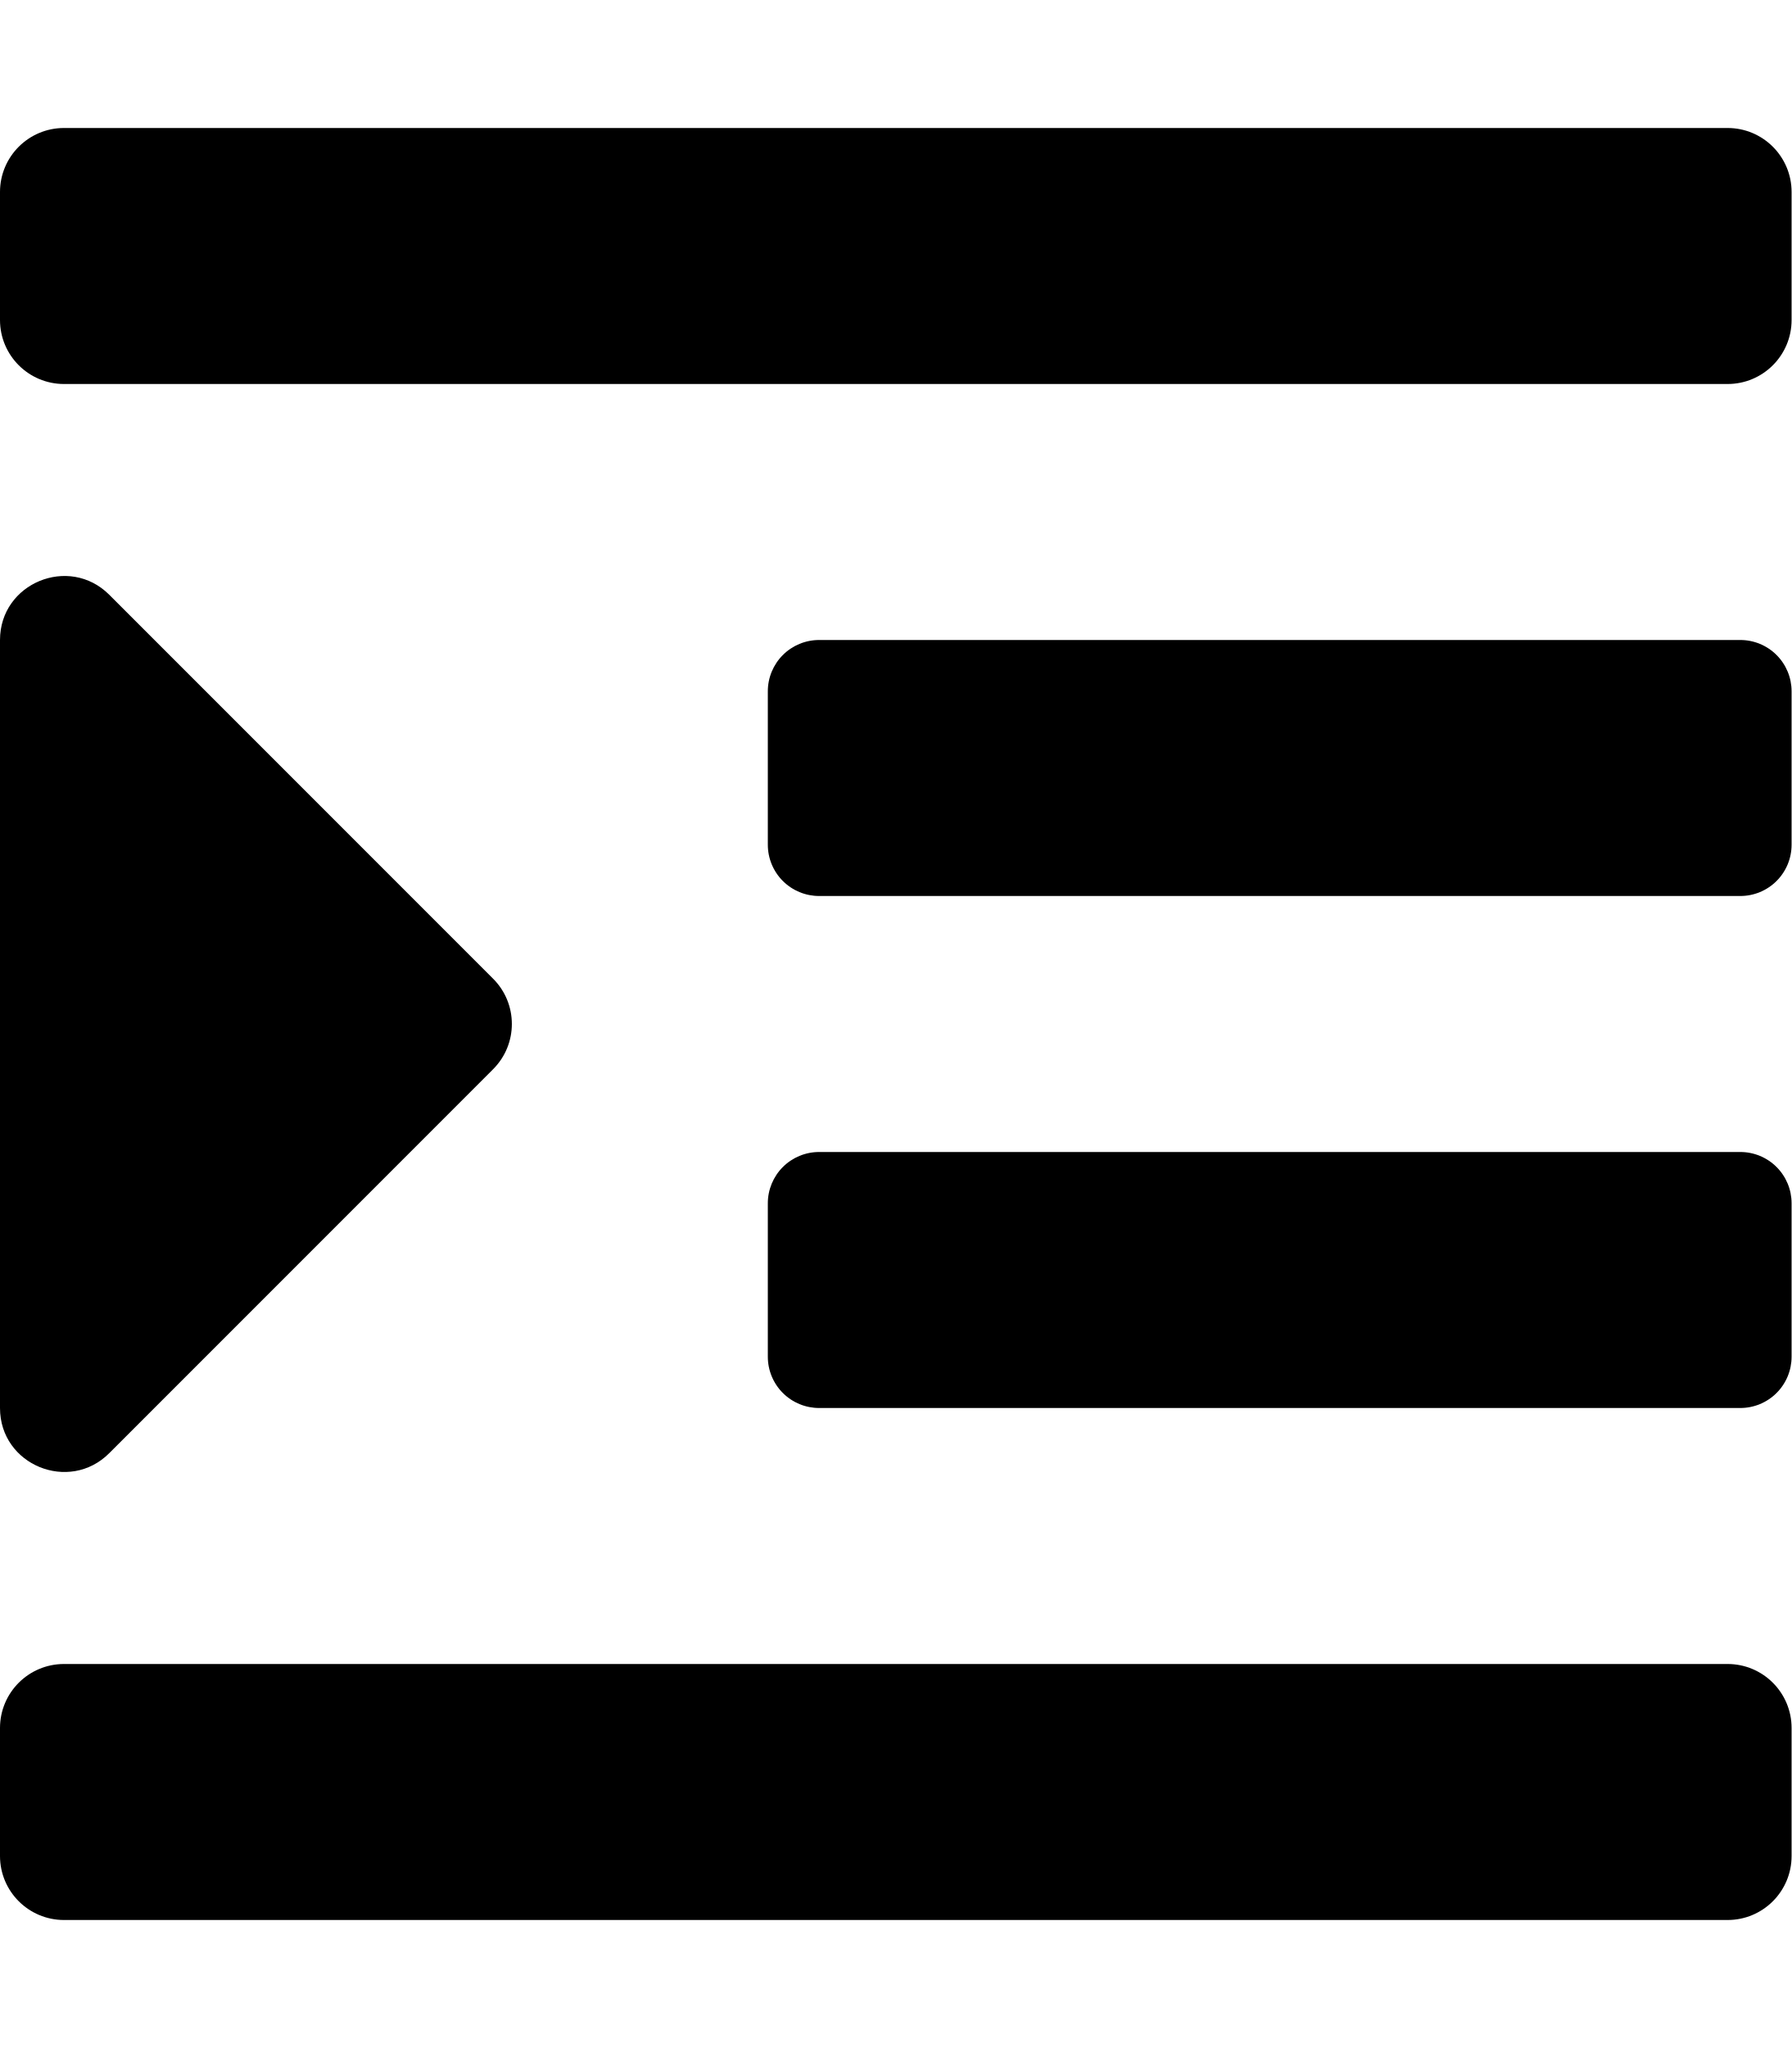
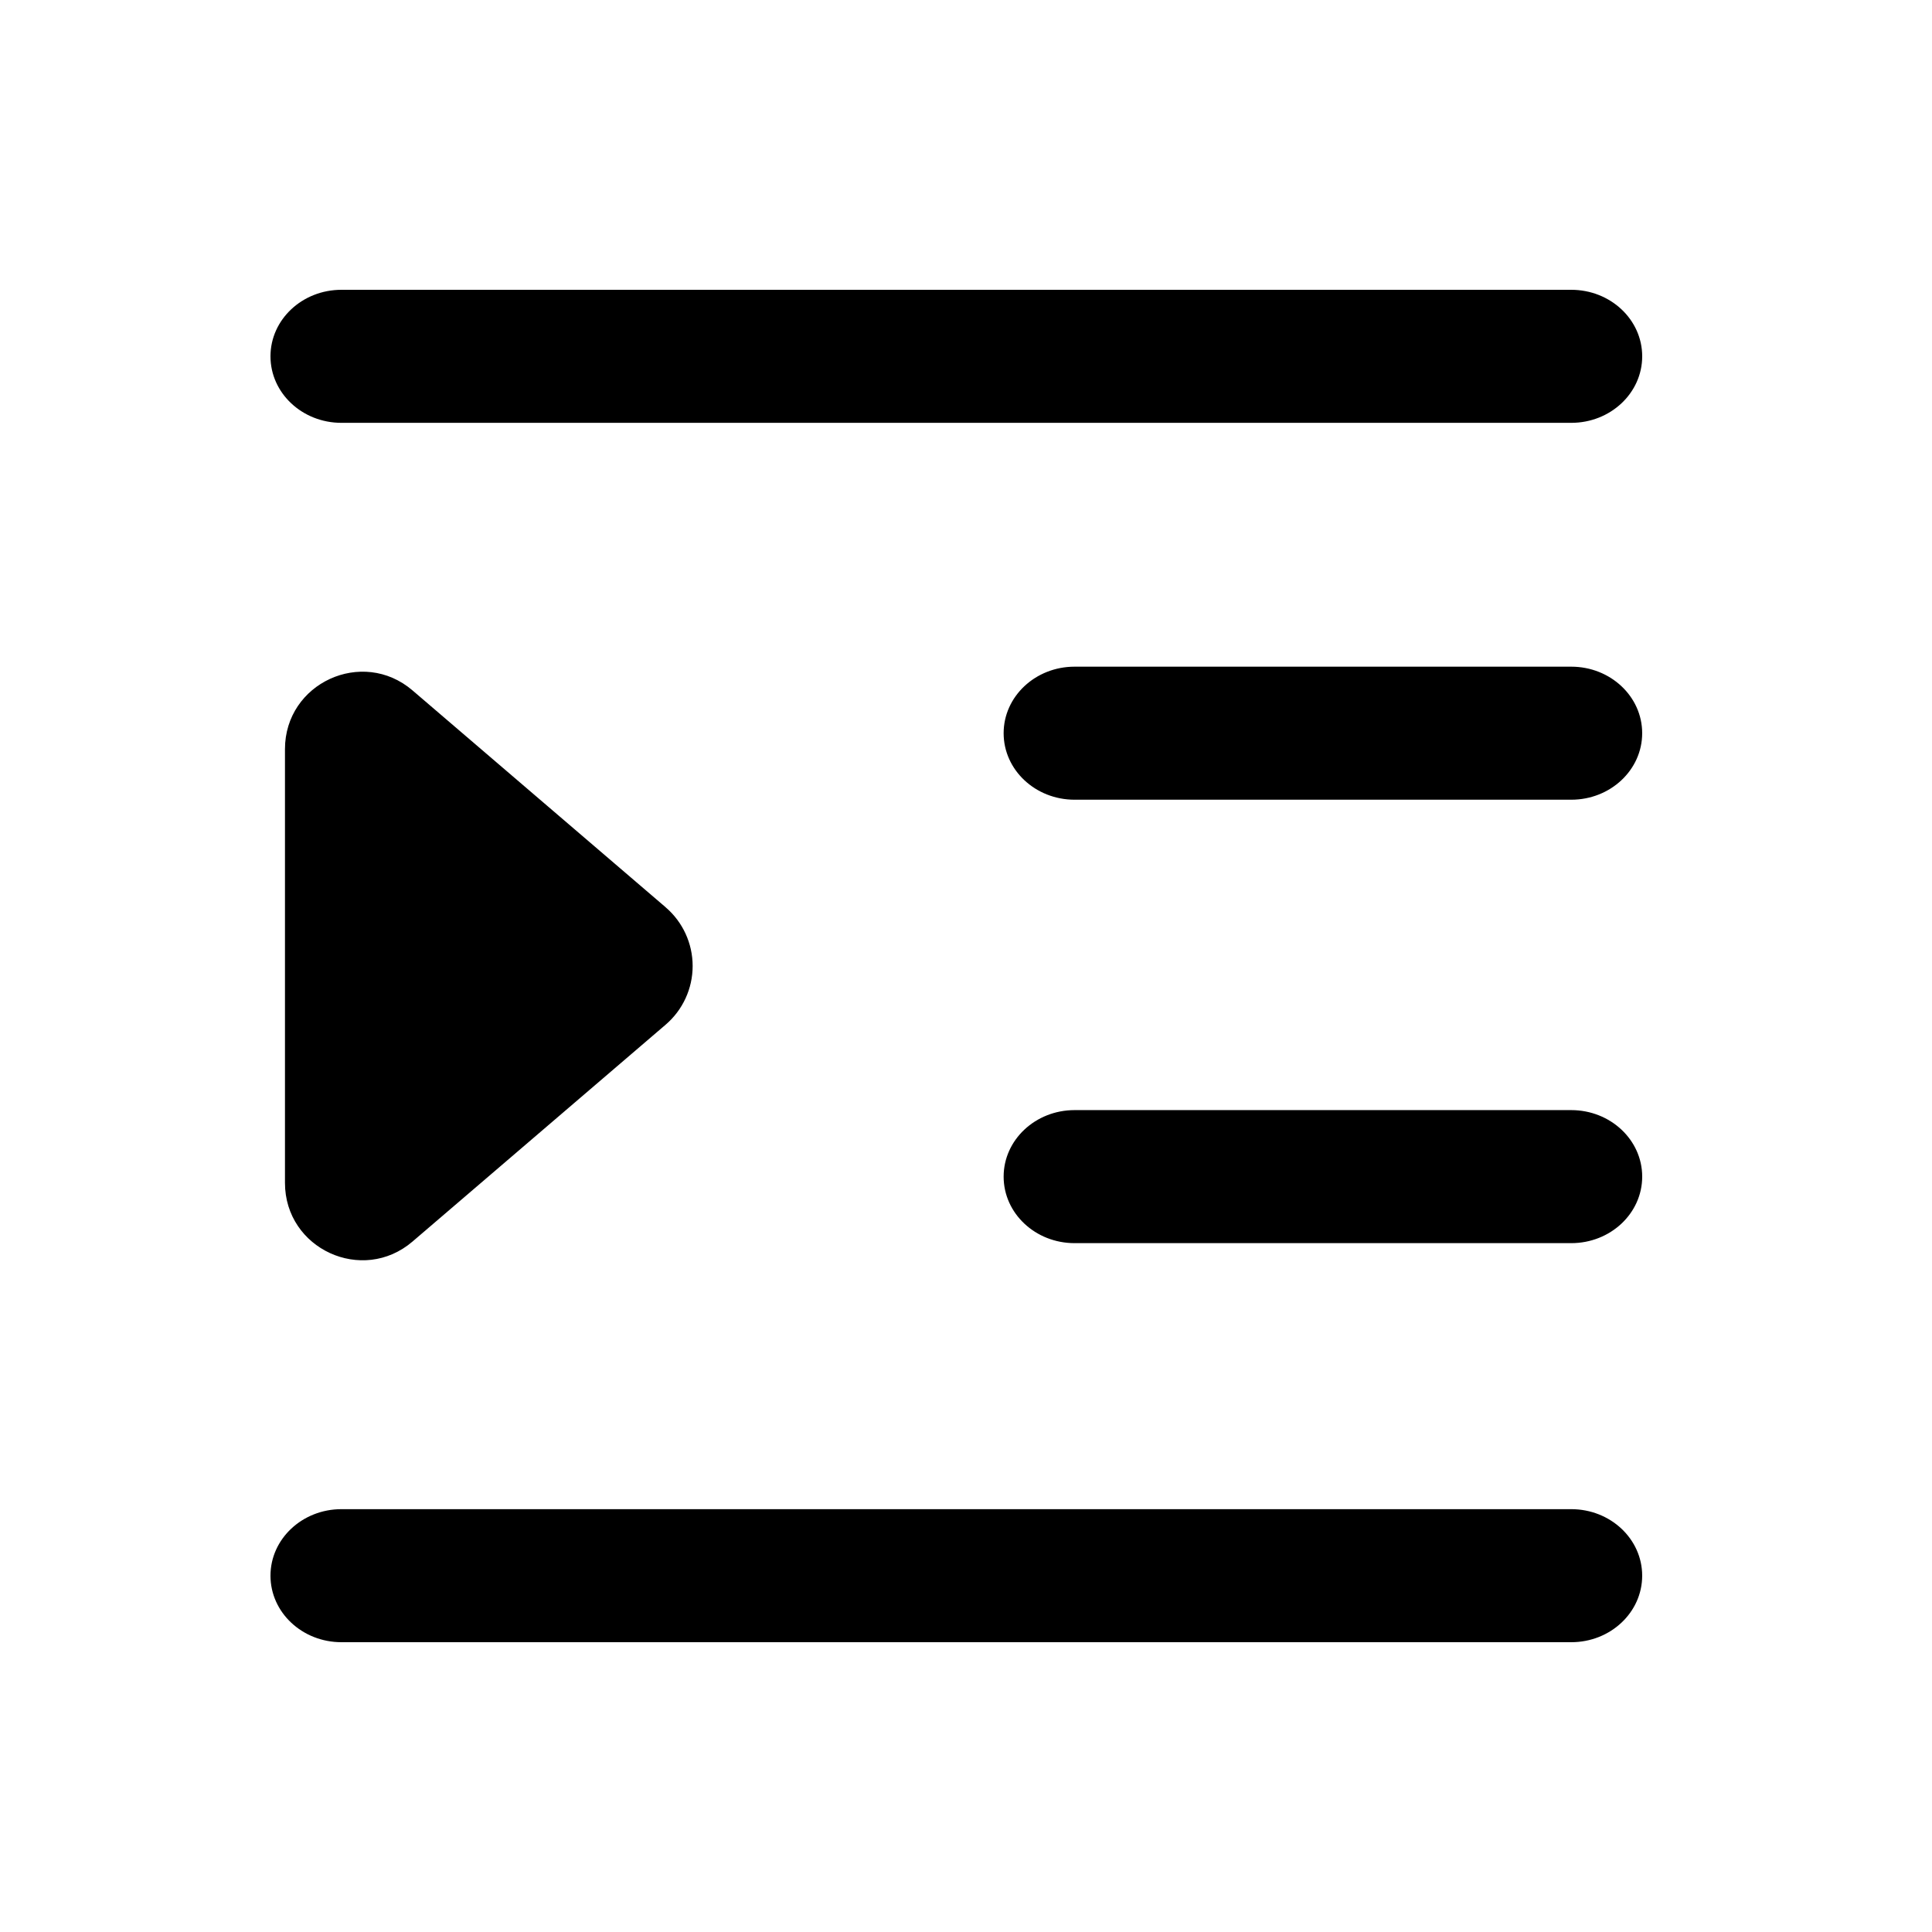
- <svg width="448" height="512" viewBox="0 0 448 512">
-   <path d="M27.31 363.3l96-96a16 16 0 0 0 0-22.62l-96-96C17.27 138.66 0 145.78 0 160v192c0 14.31 17.33 21.3 27.31 11.3zM432 416H16a16 16 0 0 0-16 16v32a16 16 0 0 0 16 16h416a16 16 0 0 0 16-16v-32a16 16 0 0 0-16-16zm3.17-128H204.83A12.82 12.82 0 0 0 192 300.83v38.34A12.82 12.82 0 0 0 204.83 352h230.34A12.82 12.82 0 0 0 448 339.17v-38.34A12.82 12.82 0 0 0 435.17 288zm0-128H204.83A12.82 12.82 0 0 0 192 172.83v38.34A12.82 12.82 0 0 0 204.83 224h230.34A12.82 12.82 0 0 0 448 211.17v-38.34A12.82 12.82 0 0 0 435.17 160zM432 32H16A16 16 0 0 0 0 48v32a16 16 0 0 0 16 16h416a16 16 0 0 0 16-16V48a16 16 0 0 0-16-16z" />
+ <svg width="100" height="100" viewbox="0 0 100 100">
+   <path d="M34.454 46.962a4 4 0 0 1 0 6.075L21.352 64.262c-2.595 2.223-6.602.38-6.602-3.038v-22.45c0-3.417 4.008-5.26 6.602-3.038L34.454 46.96zM14 18.443C14 16.54 15.644 15 17.672 15h63.655C83.356 15 85 16.54 85 18.443s-1.644 3.443-3.672 3.443H17.672c-2.028 0-3.672-1.54-3.672-3.443zm0 63.114c0-1.9 1.644-3.443 3.672-3.443h63.655c2.028 0 3.672 1.54 3.672 3.443S83.356 85 81.328 85H17.672C15.644 85 14 83.46 14 81.557zm37.948-20.655c0-1.9 1.644-3.443 3.672-3.443h25.707C83.356 57.46 85 59 85 60.902s-1.644 3.443-3.672 3.443H55.62c-2.028 0-3.672-1.54-3.672-3.443zm0-22.952c0-1.9 1.644-3.443 3.672-3.443h25.707c2.028 0 3.672 1.54 3.672 3.443s-1.644 3.443-3.672 3.443H55.62c-2.028 0-3.672-1.54-3.672-3.443z" />
</svg>
